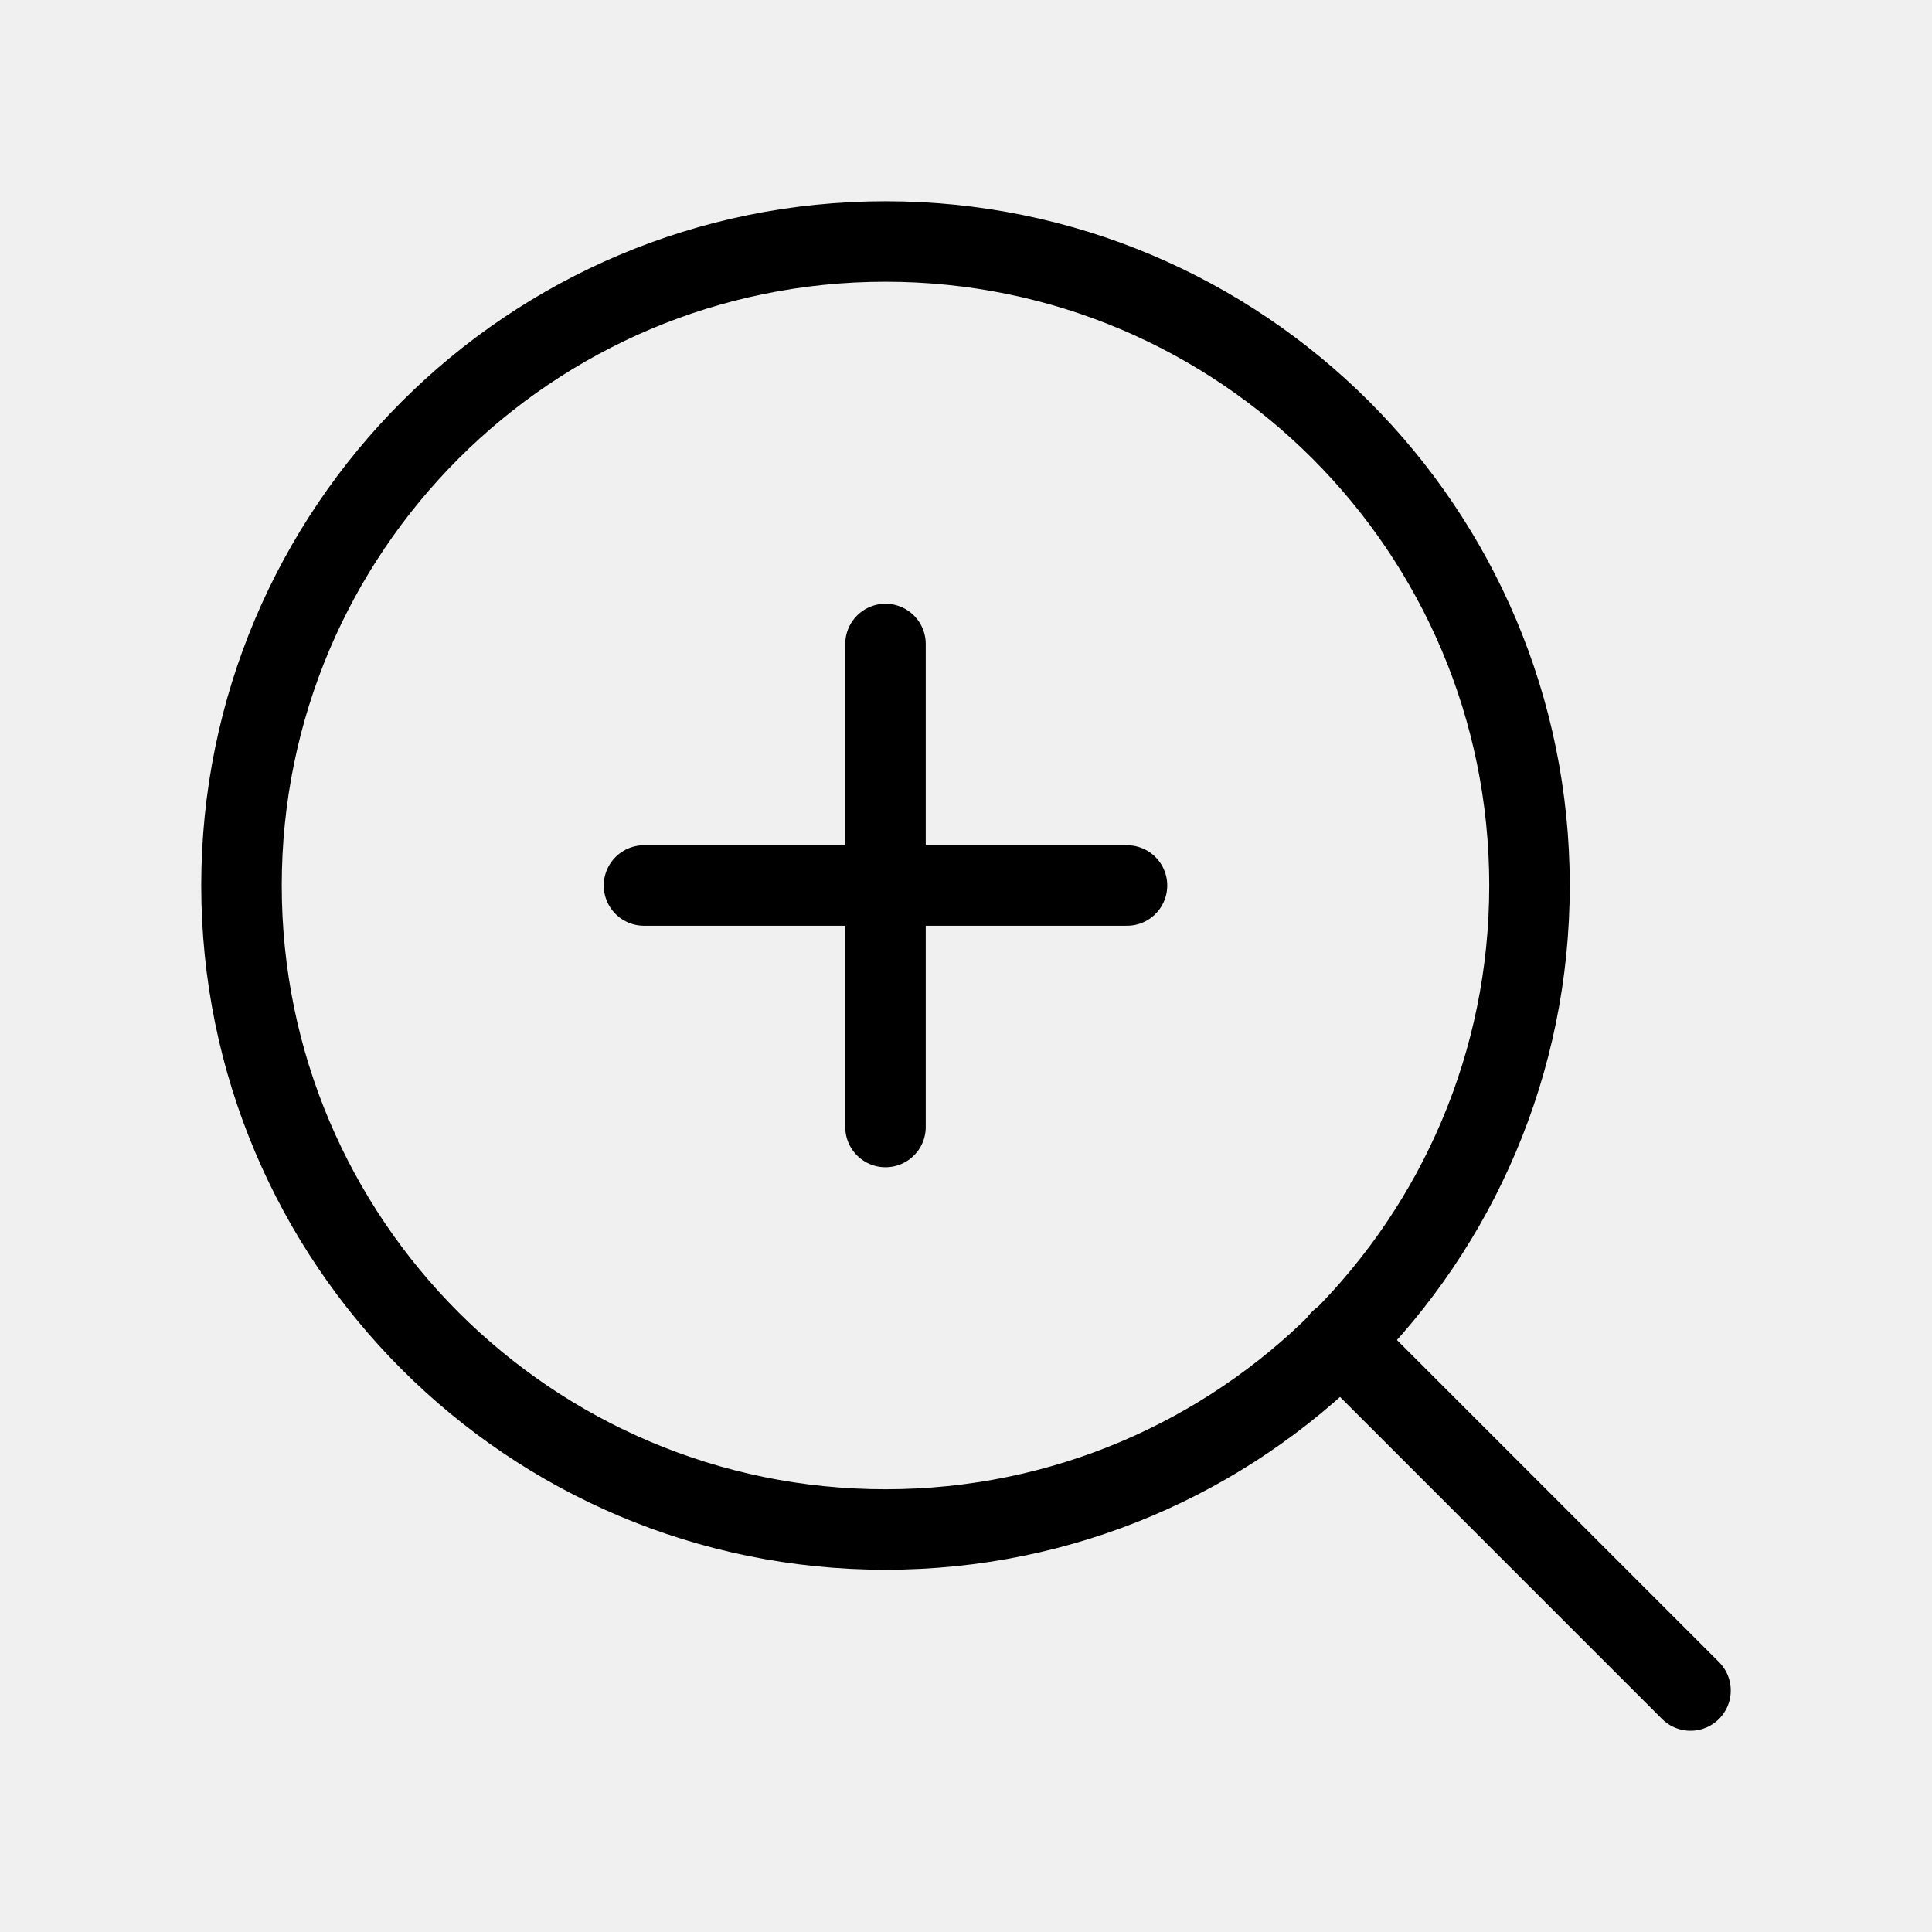
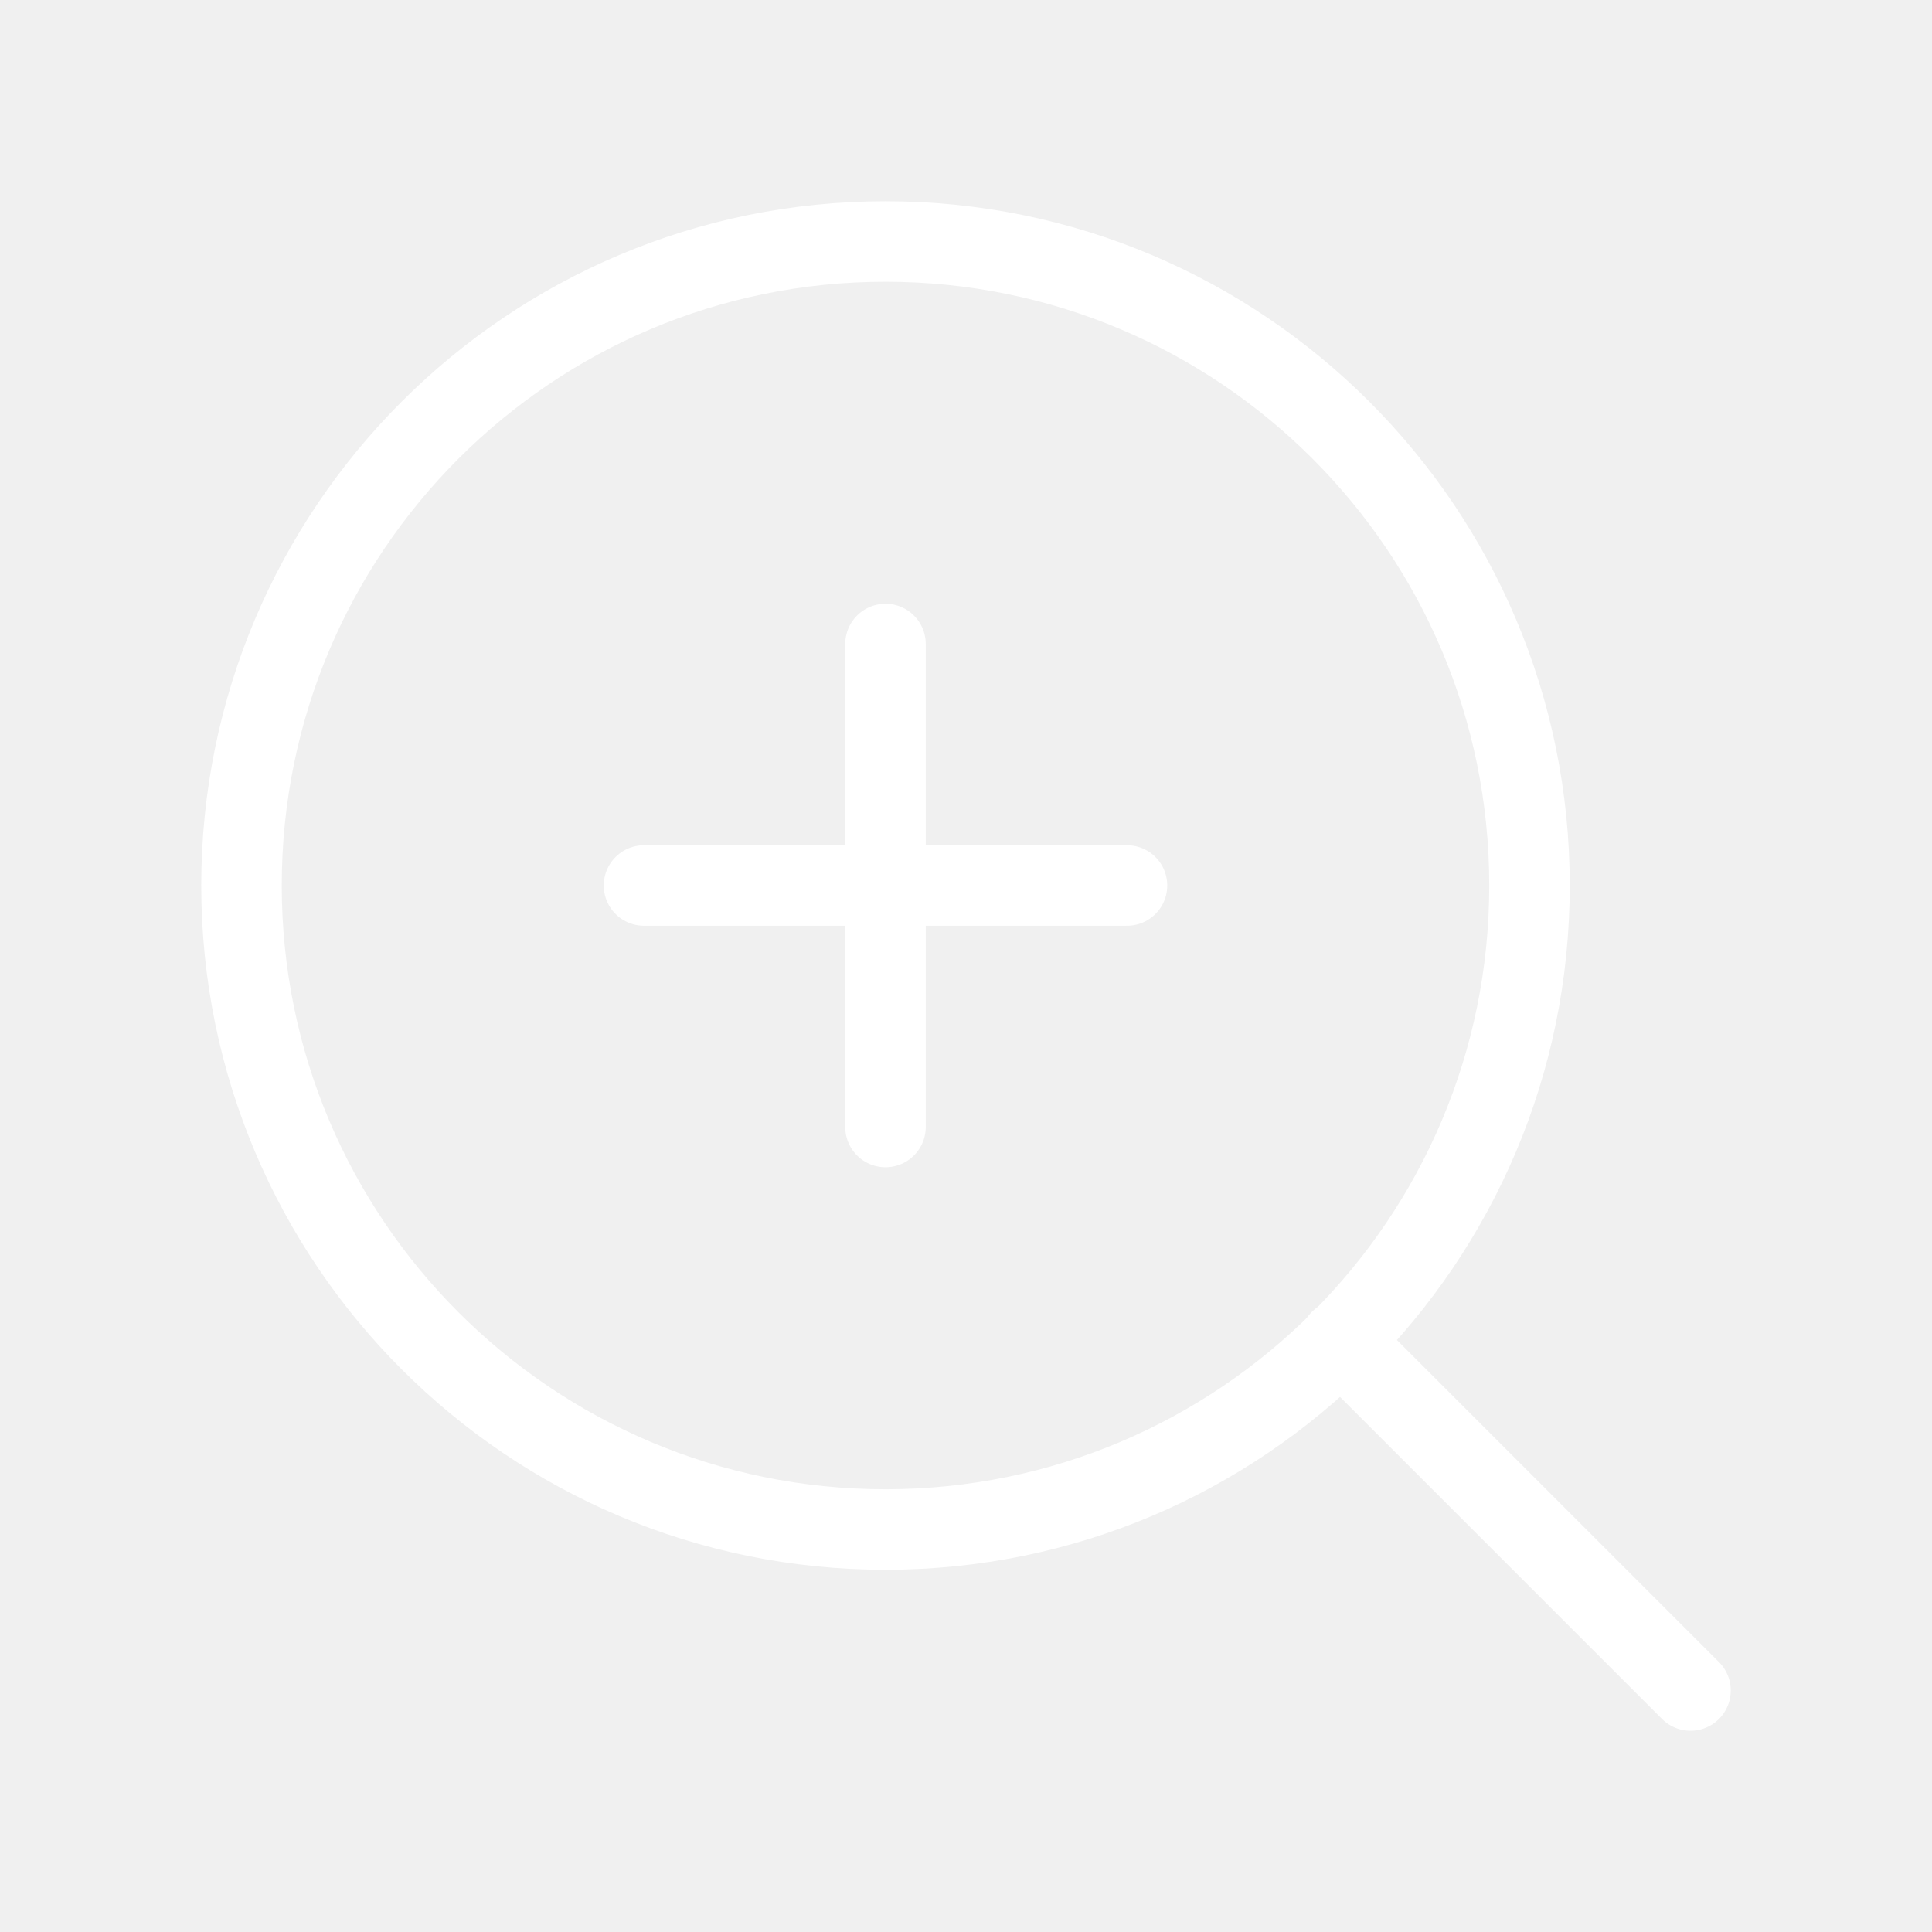
- <svg xmlns="http://www.w3.org/2000/svg" width="100" height="100" viewBox="0 0 24 24" fill="none" stroke="currentColor" stroke-width="1" stroke-linecap="round" stroke-linejoin="round" class="feather feather-zoom-in">
+ <svg xmlns="http://www.w3.org/2000/svg" width="100" height="100" viewBox="0 0 24 24" fill="none" stroke="white" stroke-width="1" stroke-linecap="round" stroke-linejoin="round" class="feather feather-zoom-in">
  <circle cx="11" cy="11" r="8" />
  <line x1="21" y1="21" x2="16.65" y2="16.65" />
  <line x1="11" y1="8" x2="11" y2="14" />
  <line x1="8" y1="11" x2="14" y2="11" />
</svg>
